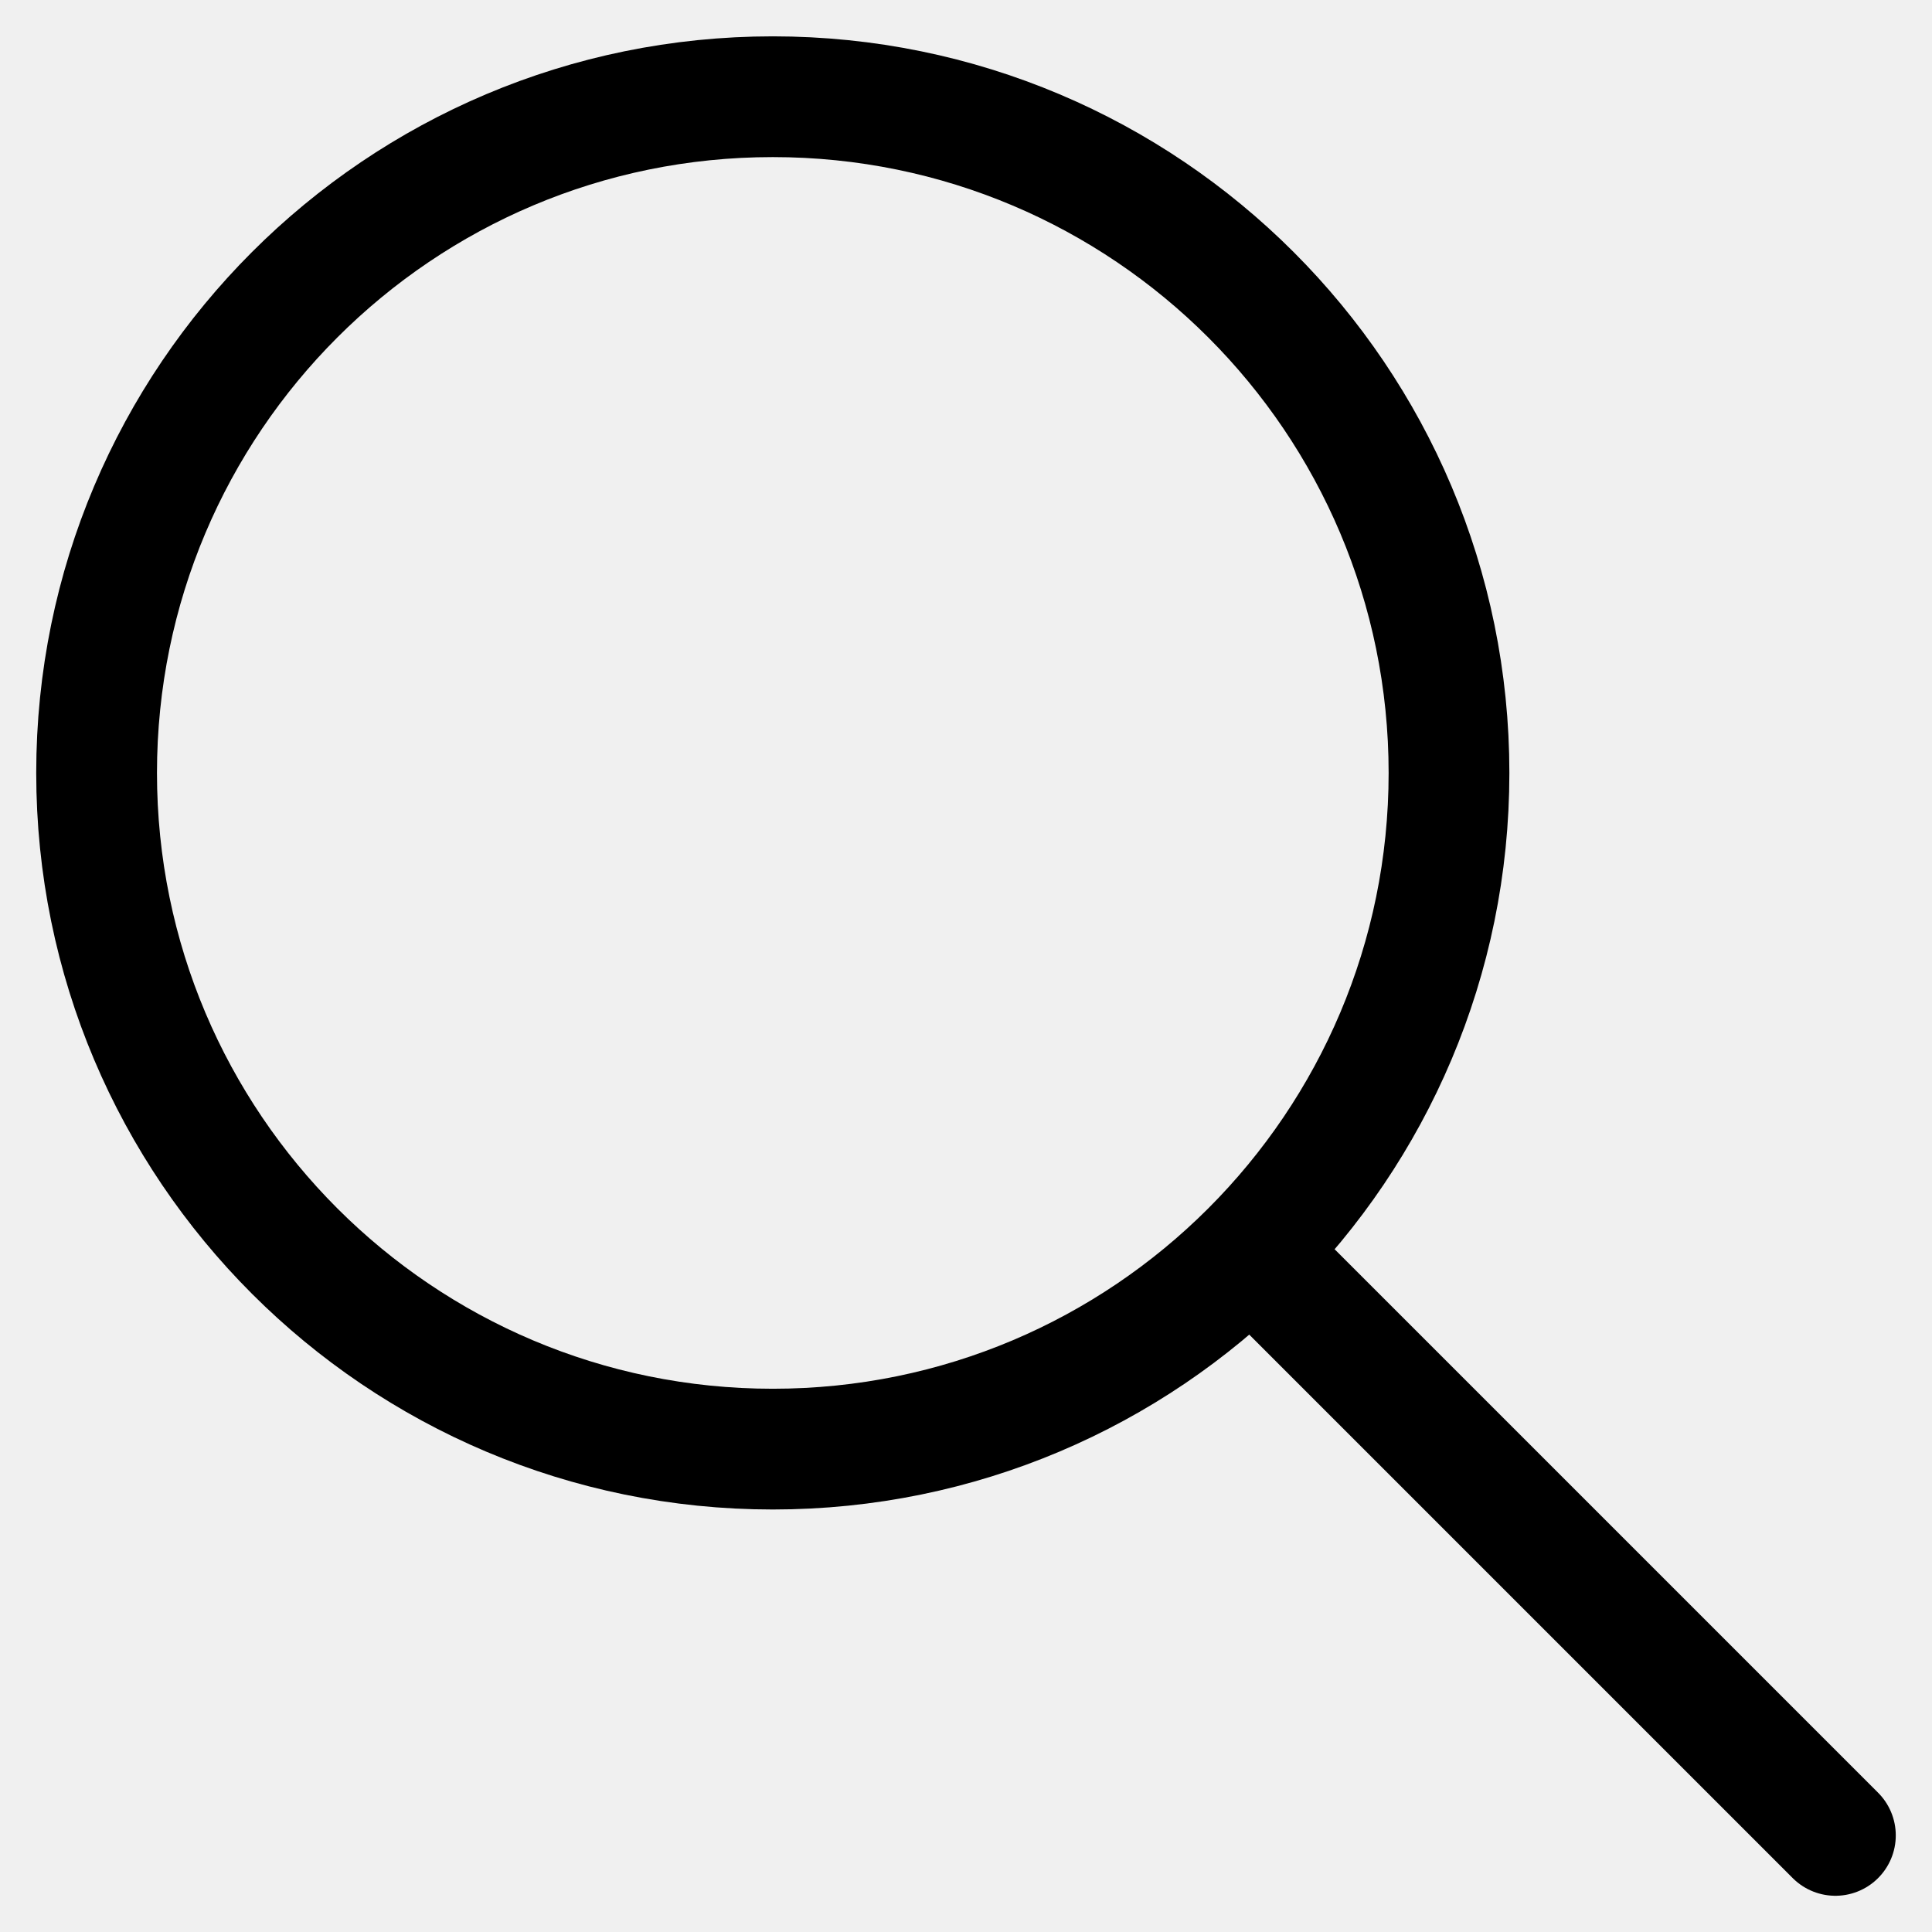
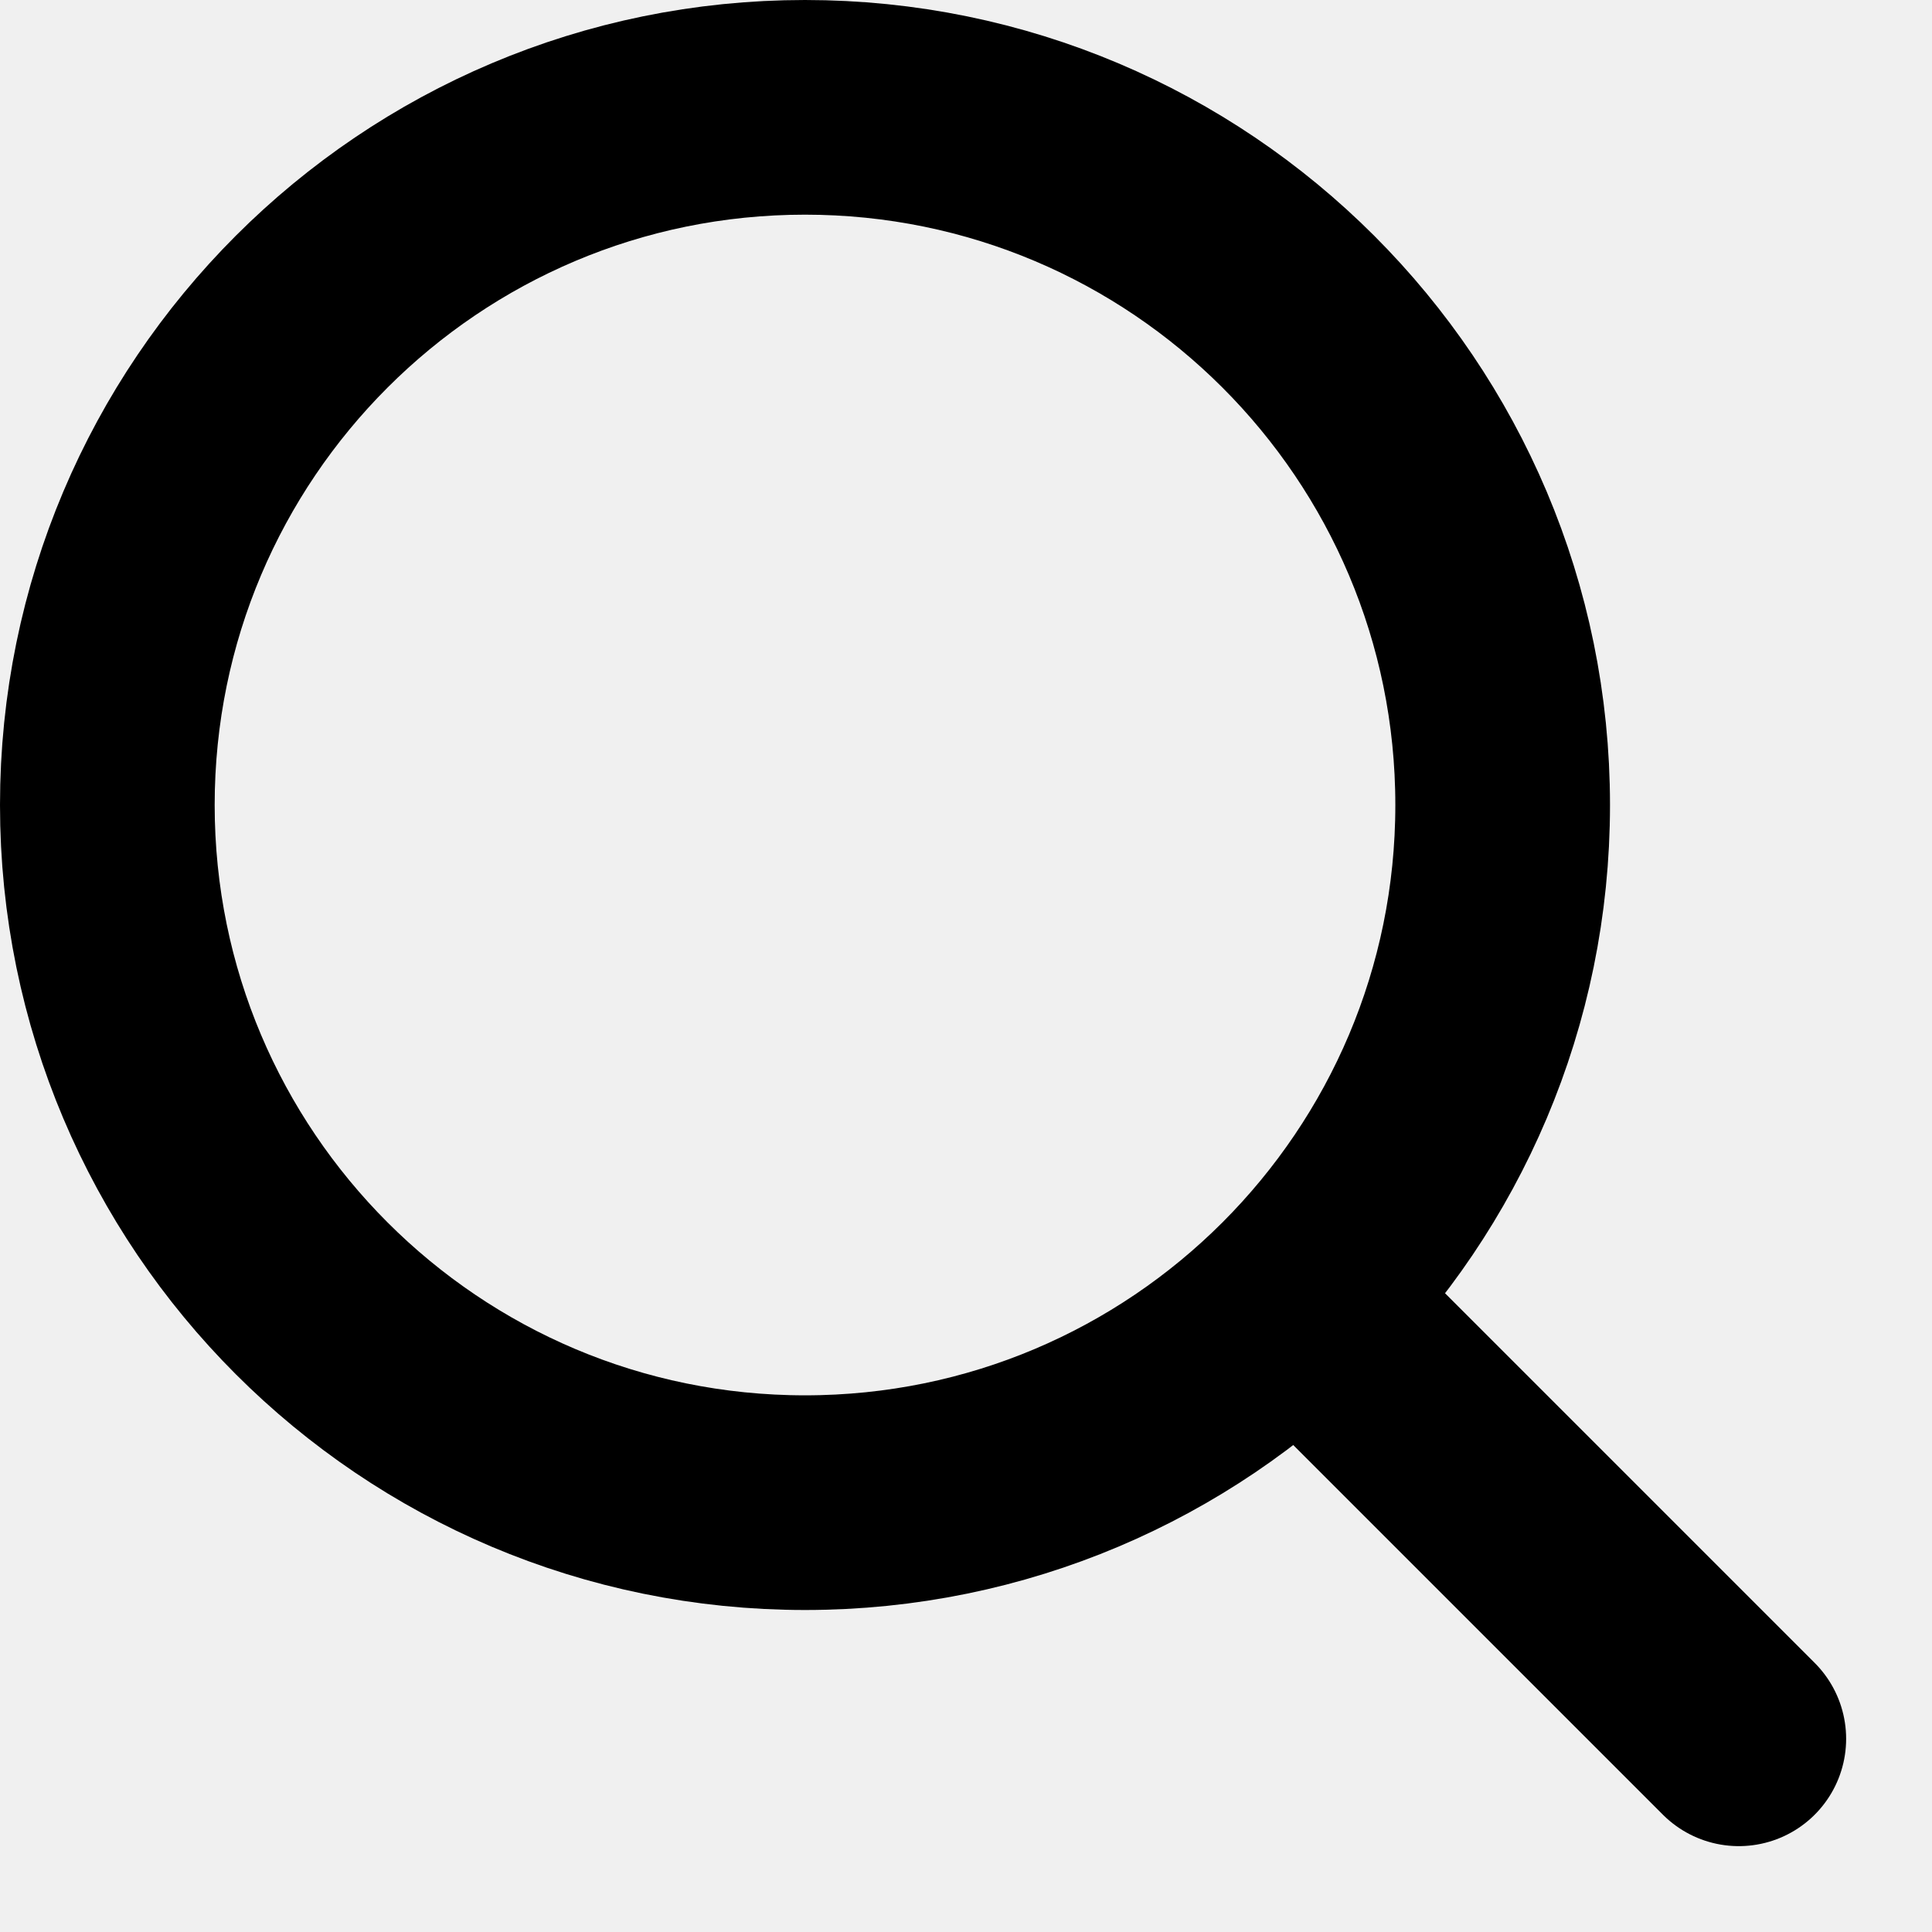
- <svg xmlns="http://www.w3.org/2000/svg" width="16" height="16" viewBox="0 0 16 16" fill="none">
-   <g clip-path="url(#clip0_32809_15175)">
-     <path d="M6.4 12.001C9.493 12.001 12 9.494 12 6.401C12 3.308 9.493 0.801 6.4 0.801C3.307 0.801 0.8 3.308 0.8 6.401C0.8 9.494 3.307 12.001 6.4 12.001Z" stroke="black" stroke-linecap="round" stroke-linejoin="round" />
-     <path d="M15.2 15.2L10.4 10.4" stroke="currentColor" stroke-linecap="round" stroke-linejoin="round" />
+ <svg xmlns="http://www.w3.org/2000/svg" width="18" height="18" viewBox="0 0 18 18" fill="none">
+   <g clip-path="url(#clip0_35497_63672)">
+     <path d="M14 7.5C14 11.09 11.09 14 7.5 14C3.91 14 1 11.09 1 7.5C1 3.91 3.91 1 7.5 1C11.09 1 14 3.91 14 7.5Z" stroke="black" stroke-width="2" stroke-linecap="round" stroke-linejoin="round" />
+     <path d="M16.2 16.2L12.4 12.4" stroke="black" stroke-width="2" stroke-linecap="round" stroke-linejoin="round" />
  </g>
  <defs>
-     <clipPath id="clip0_32809_15175">
-       <rect width="16" height="16" fill="white" />
+     <clipPath id="clip0_35497_63672">
+       <rect width="18" height="18" fill="white" />
    </clipPath>
  </defs>
</svg>
